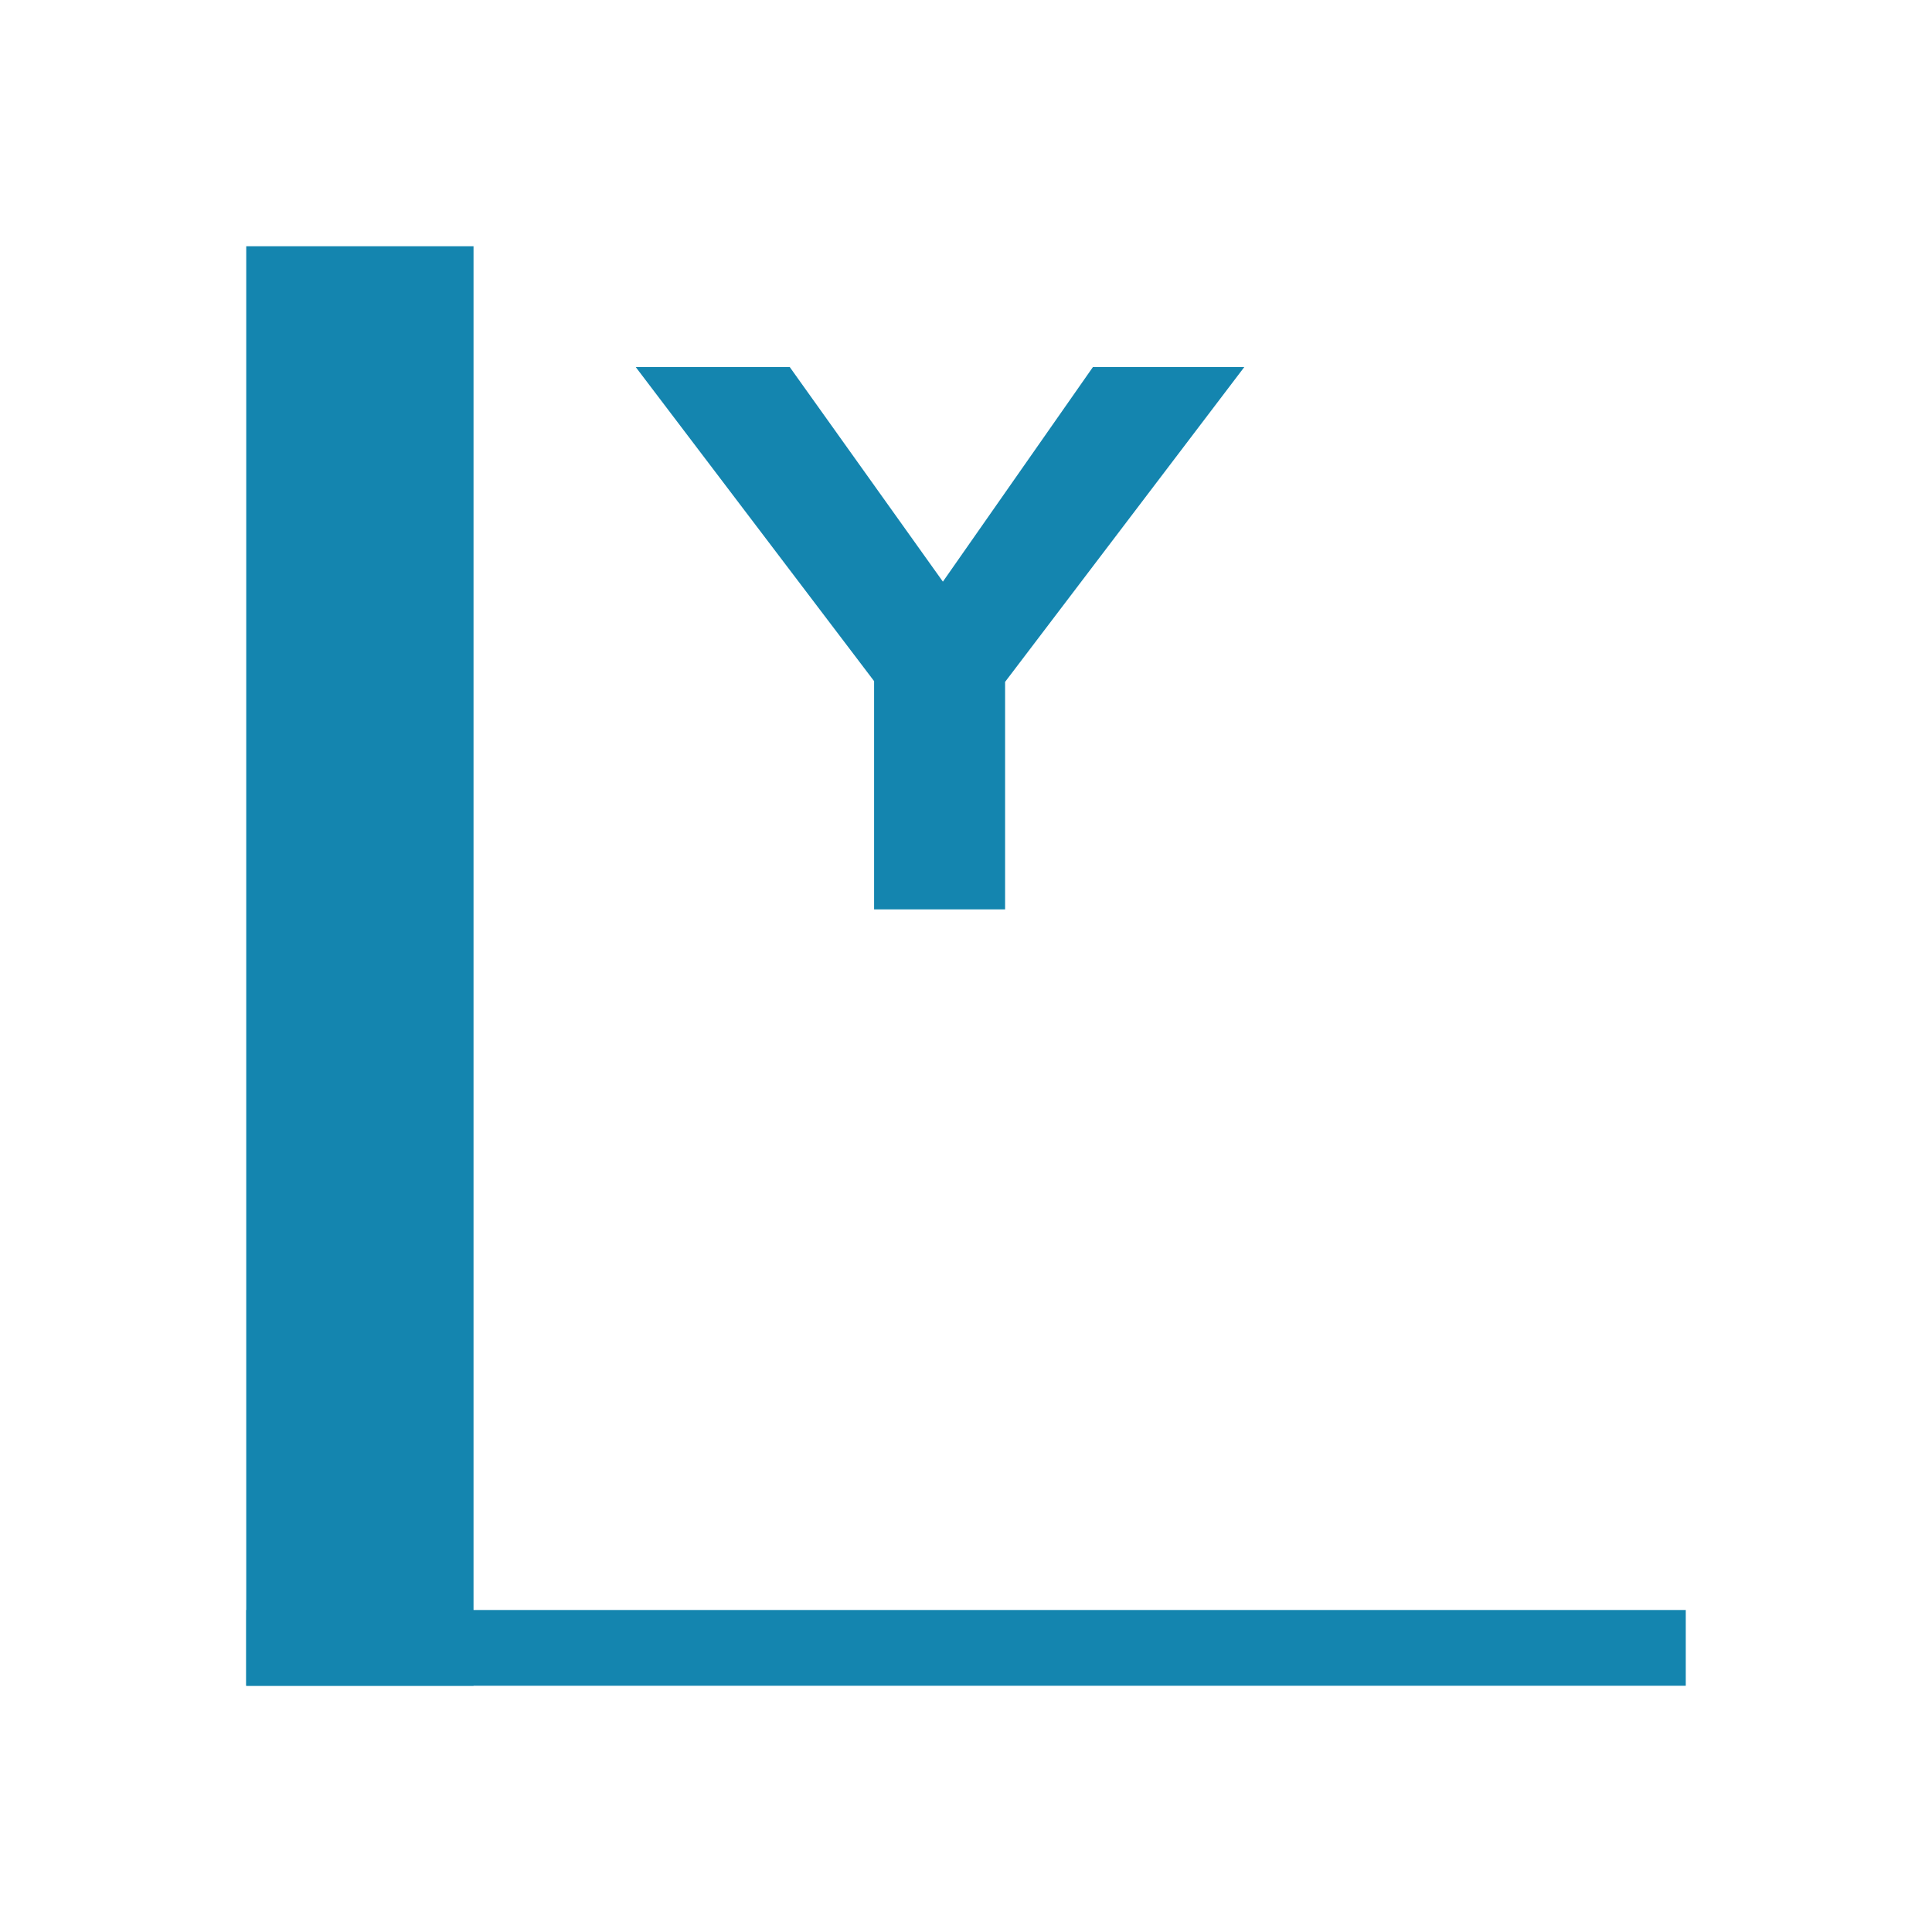
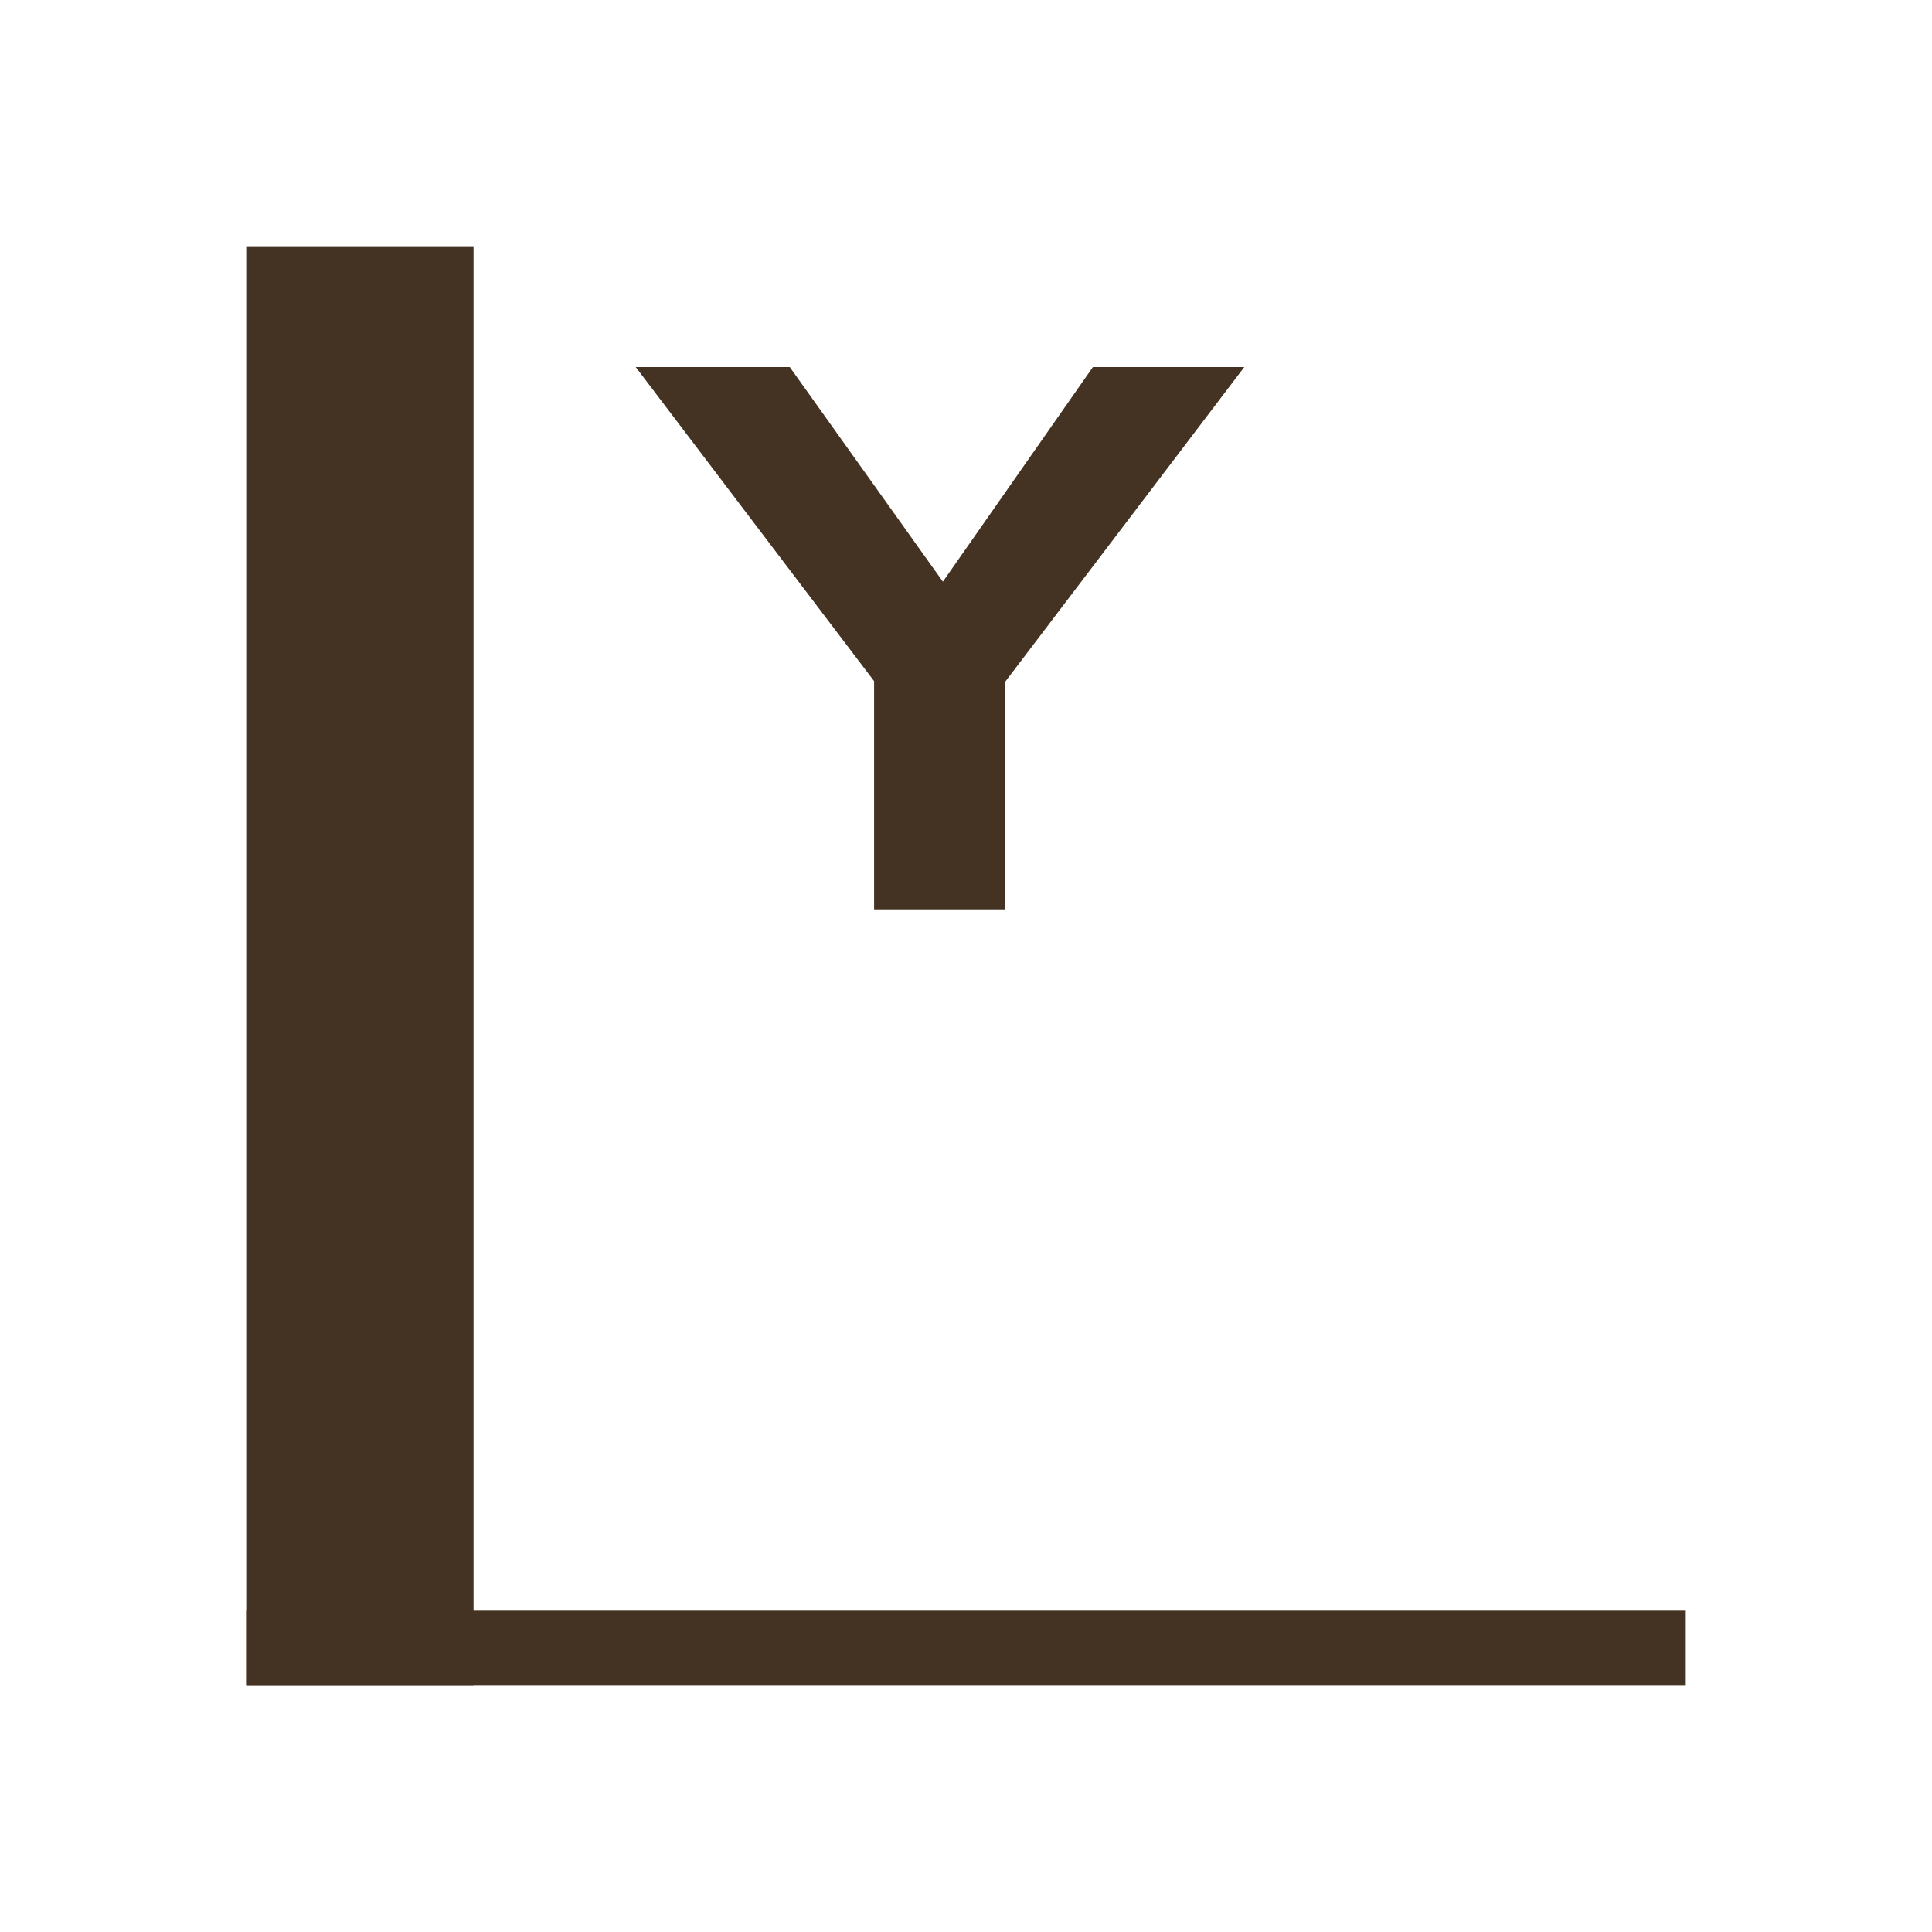
<svg xmlns="http://www.w3.org/2000/svg" t="1729648363632" class="icon" viewBox="0 0 1024 1024" version="1.1" p-id="2131" width="200" height="200">
-   <path d="M463.29 482.003 463.29 361.01 336.956 194.56l81.639 0 81.157 113.724 79.511-113.724 80.233 0L532.721 361.412l0 120.591L463.29 482.003z" fill="#1485AF" p-id="2132" />
-   <path d="M130.51 130.51l120.471 0 0 762.98-120.471 0 0-762.98Z" fill="#1485AF" p-id="2133" />
-   <path d="M130.51 853.333l762.98 0 0 40.157-762.98 0 0-40.157Z" fill="#1485AF" p-id="2134" />
+   <path d="M463.29 482.003 463.29 361.01 336.956 194.56l81.639 0 81.157 113.724 79.511-113.724 80.233 0L532.721 361.412l0 120.591L463.29 482.003z" fill="#432" p-id="2132" />
+   <path d="M130.51 130.51l120.471 0 0 762.98-120.471 0 0-762.98Z" fill="#432" p-id="2133" />
+   <path d="M130.51 853.333l762.98 0 0 40.157-762.98 0 0-40.157Z" fill="#432" p-id="2134" />
</svg>
